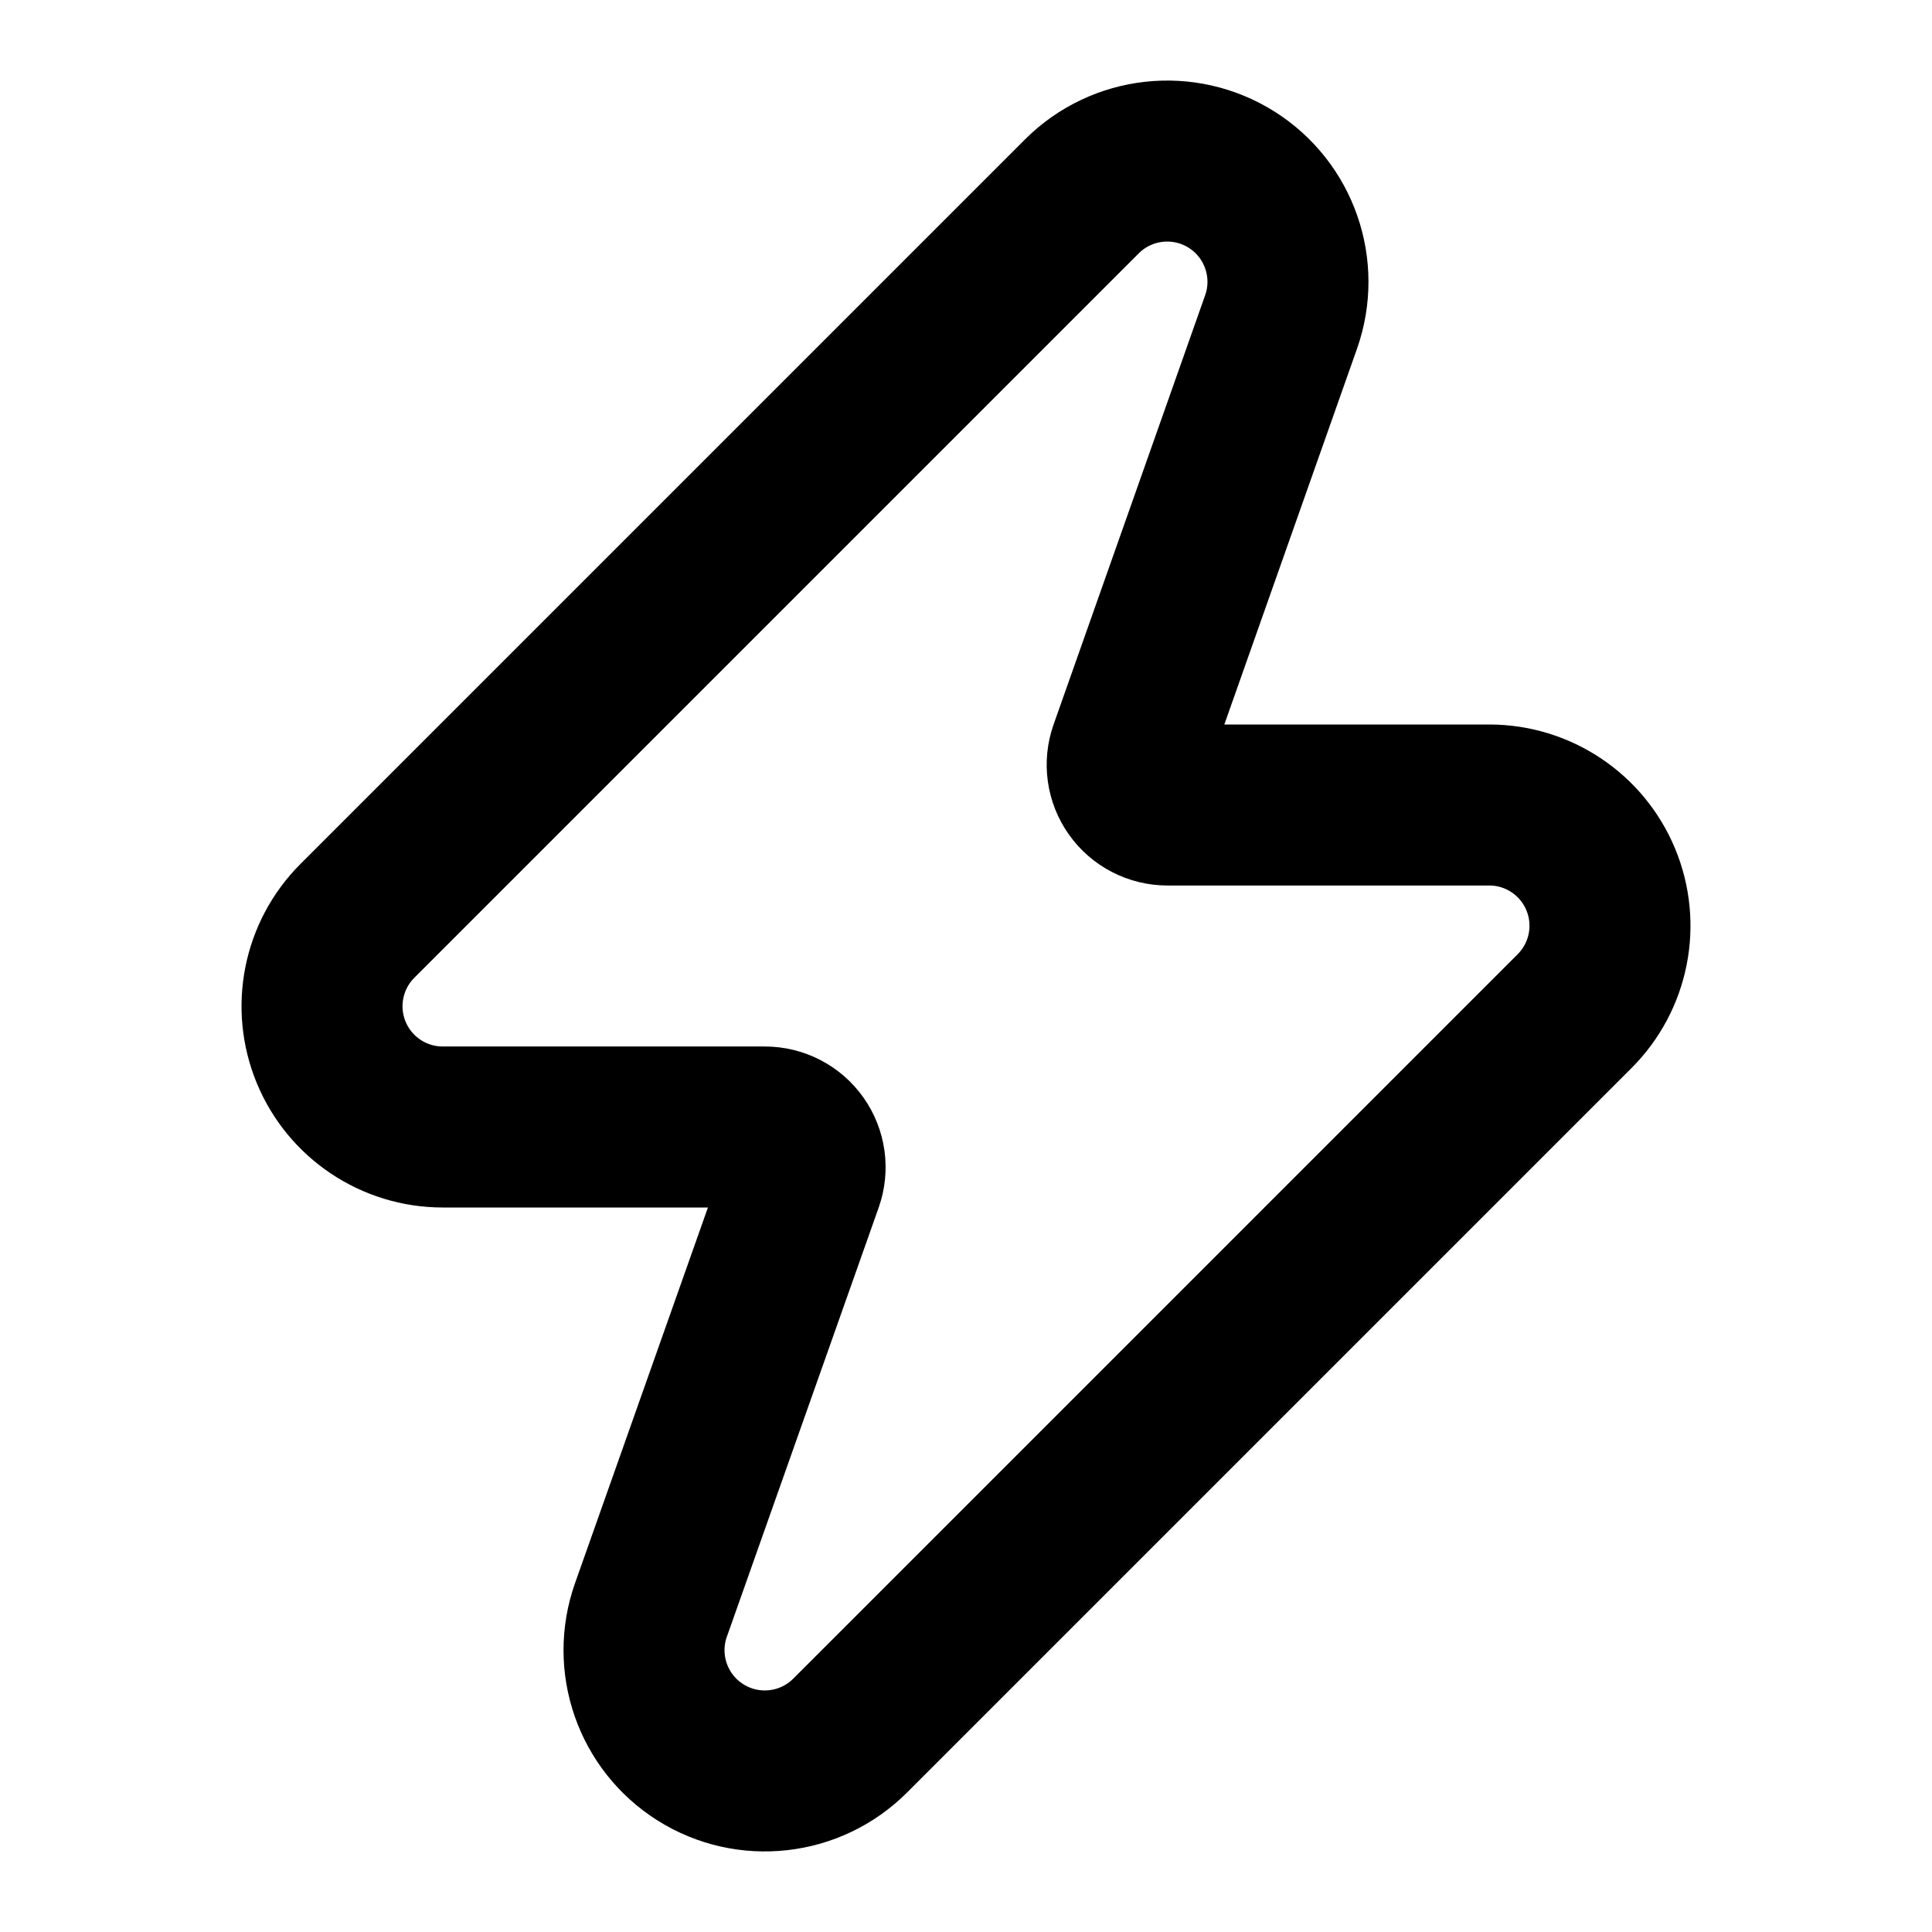
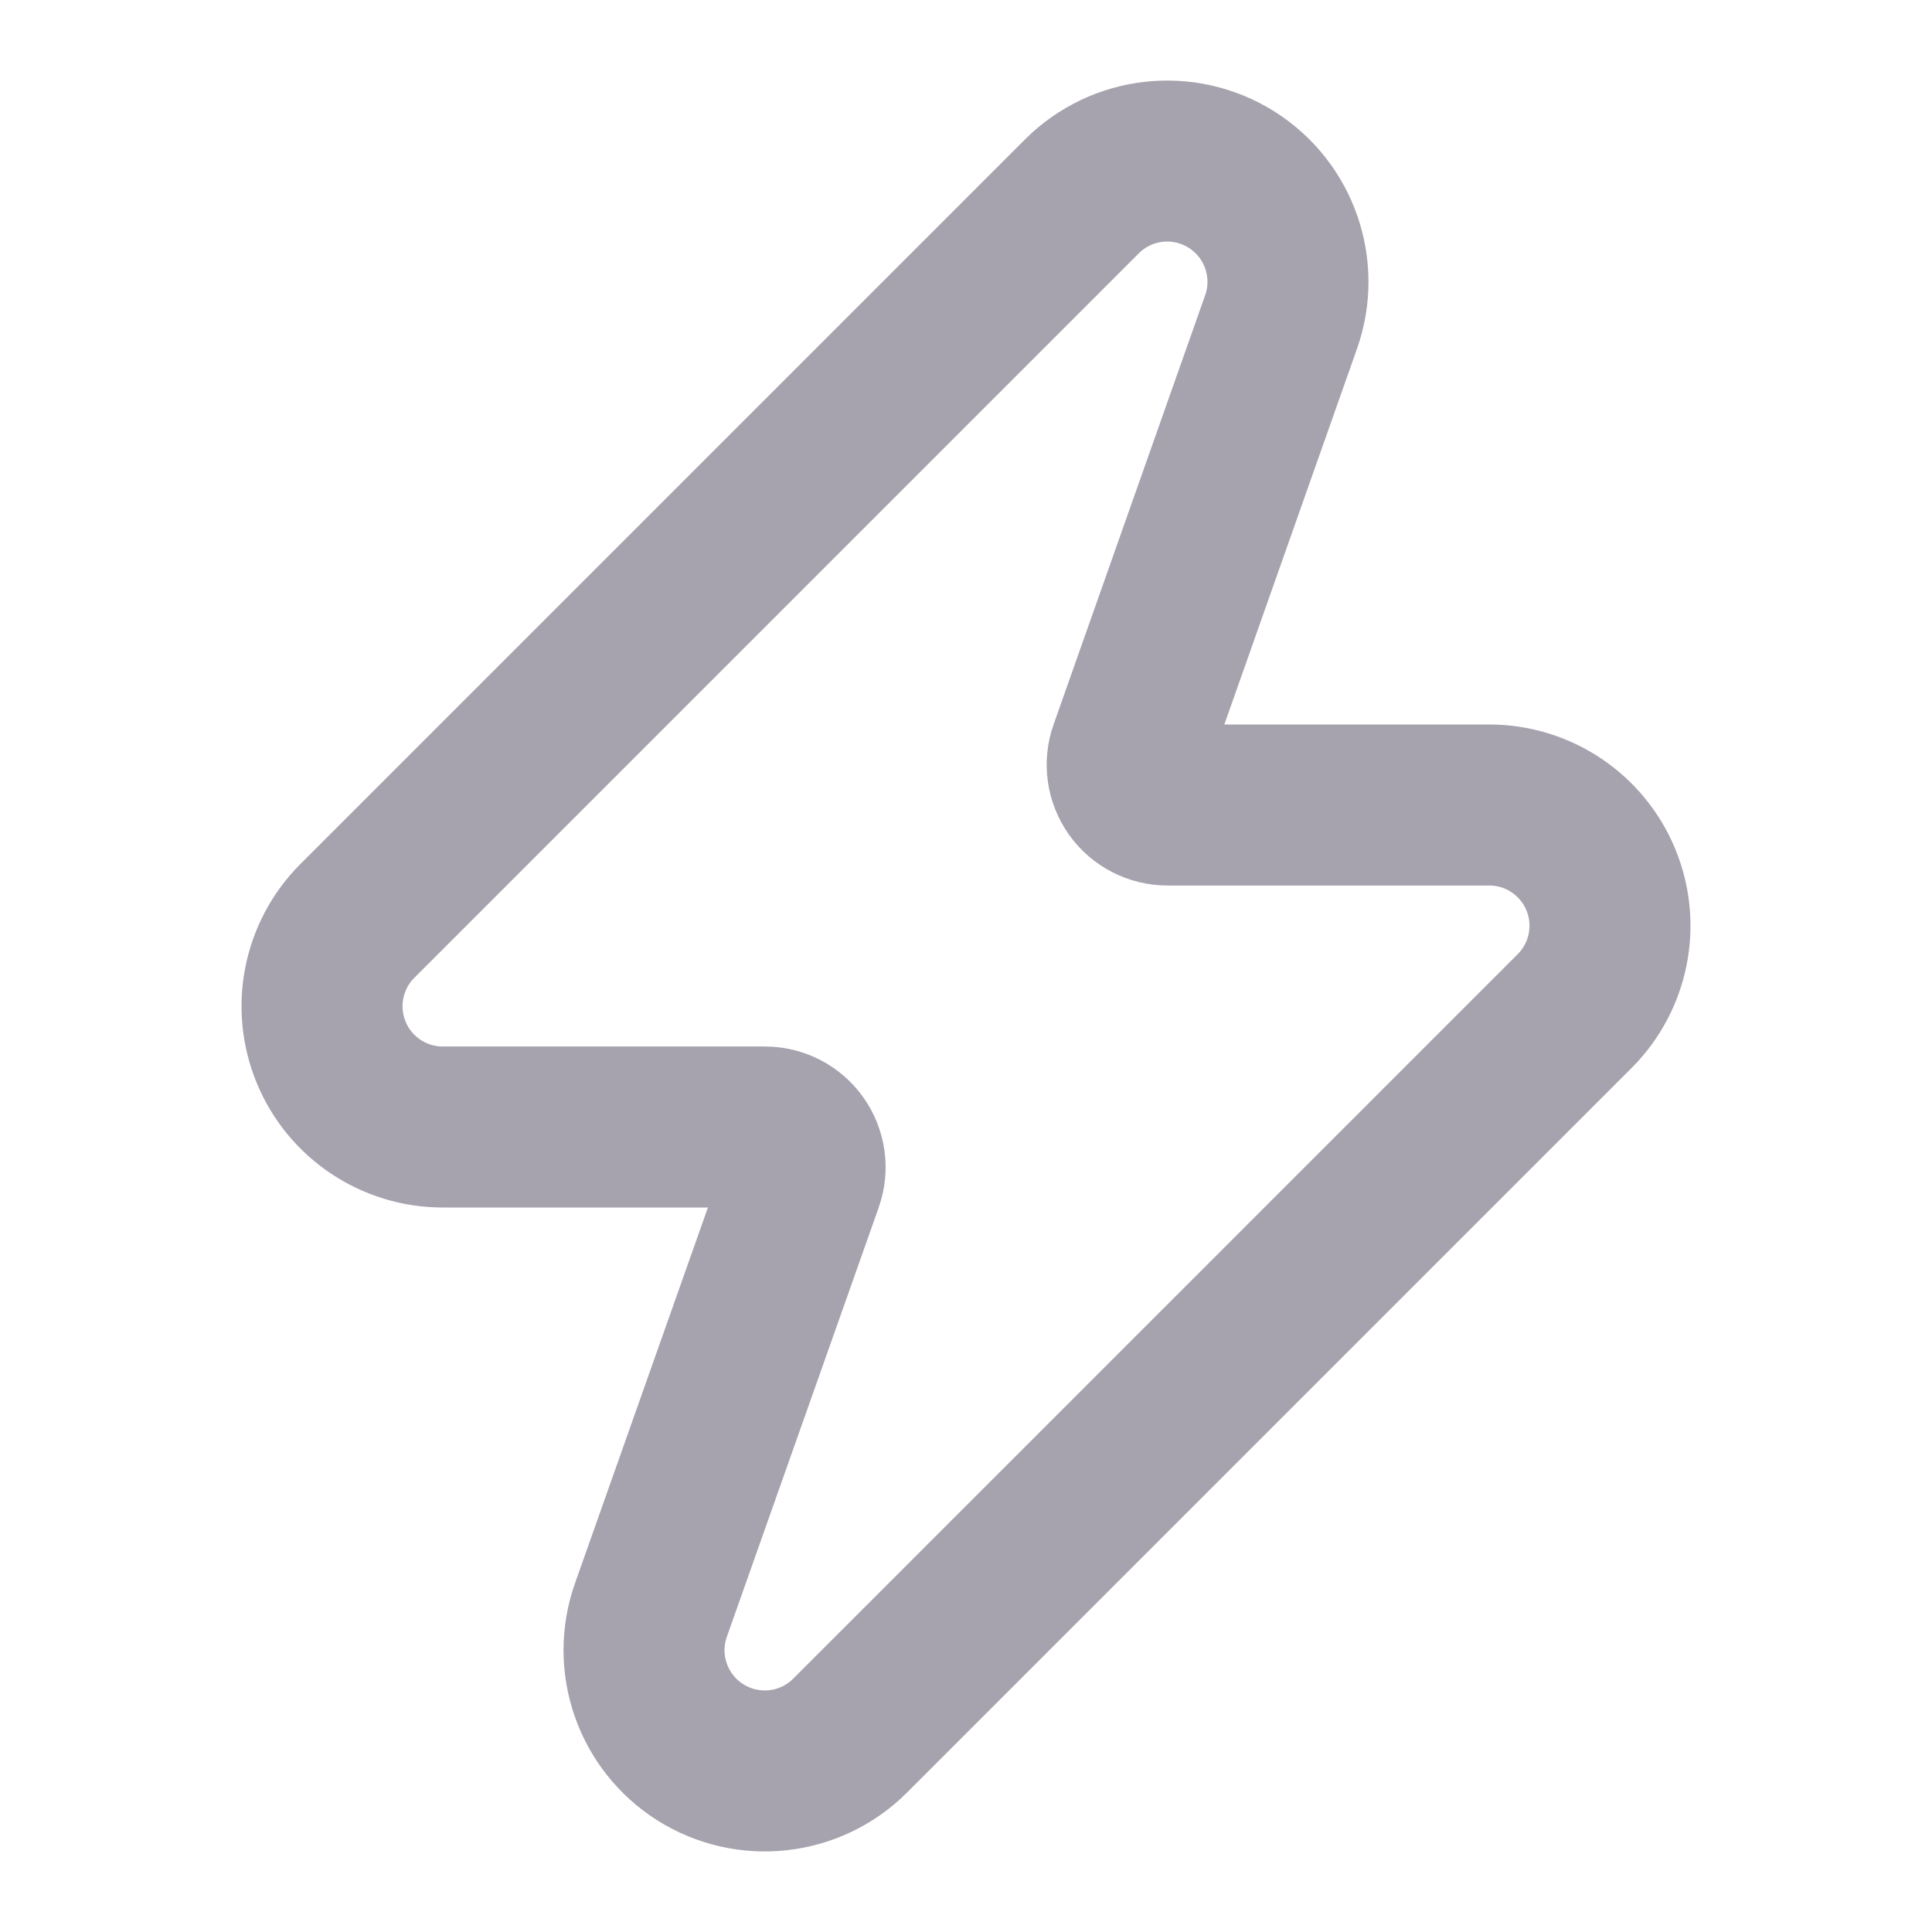
- <svg xmlns="http://www.w3.org/2000/svg" width="24" height="24" viewBox="0 0 24 24" fill="none" stroke="currentColor" stroke-width="2" stroke-linecap="round" stroke-linejoin="round" class="lucide lucide-zap preview-icon">
+ <svg xmlns="http://www.w3.org/2000/svg" viewBox="0 0 24 24" fill="none" stroke="#A6A2AE" stroke-width="2" stroke-linecap="round" stroke-linejoin="round">
  <path d="M15.914 4a1.5 1.5 0 00-2.474-1.561l-9 9A1.5 1.5 0 005.5 14h4.002a.5.5 0 01.471.666L8.086 20a1.5 1.5 0 002.475 1.56l9-9A1.5 1.5 0 0018.5 10h-3.997a.5.5 0 01-.472-.667z" />
</svg>
